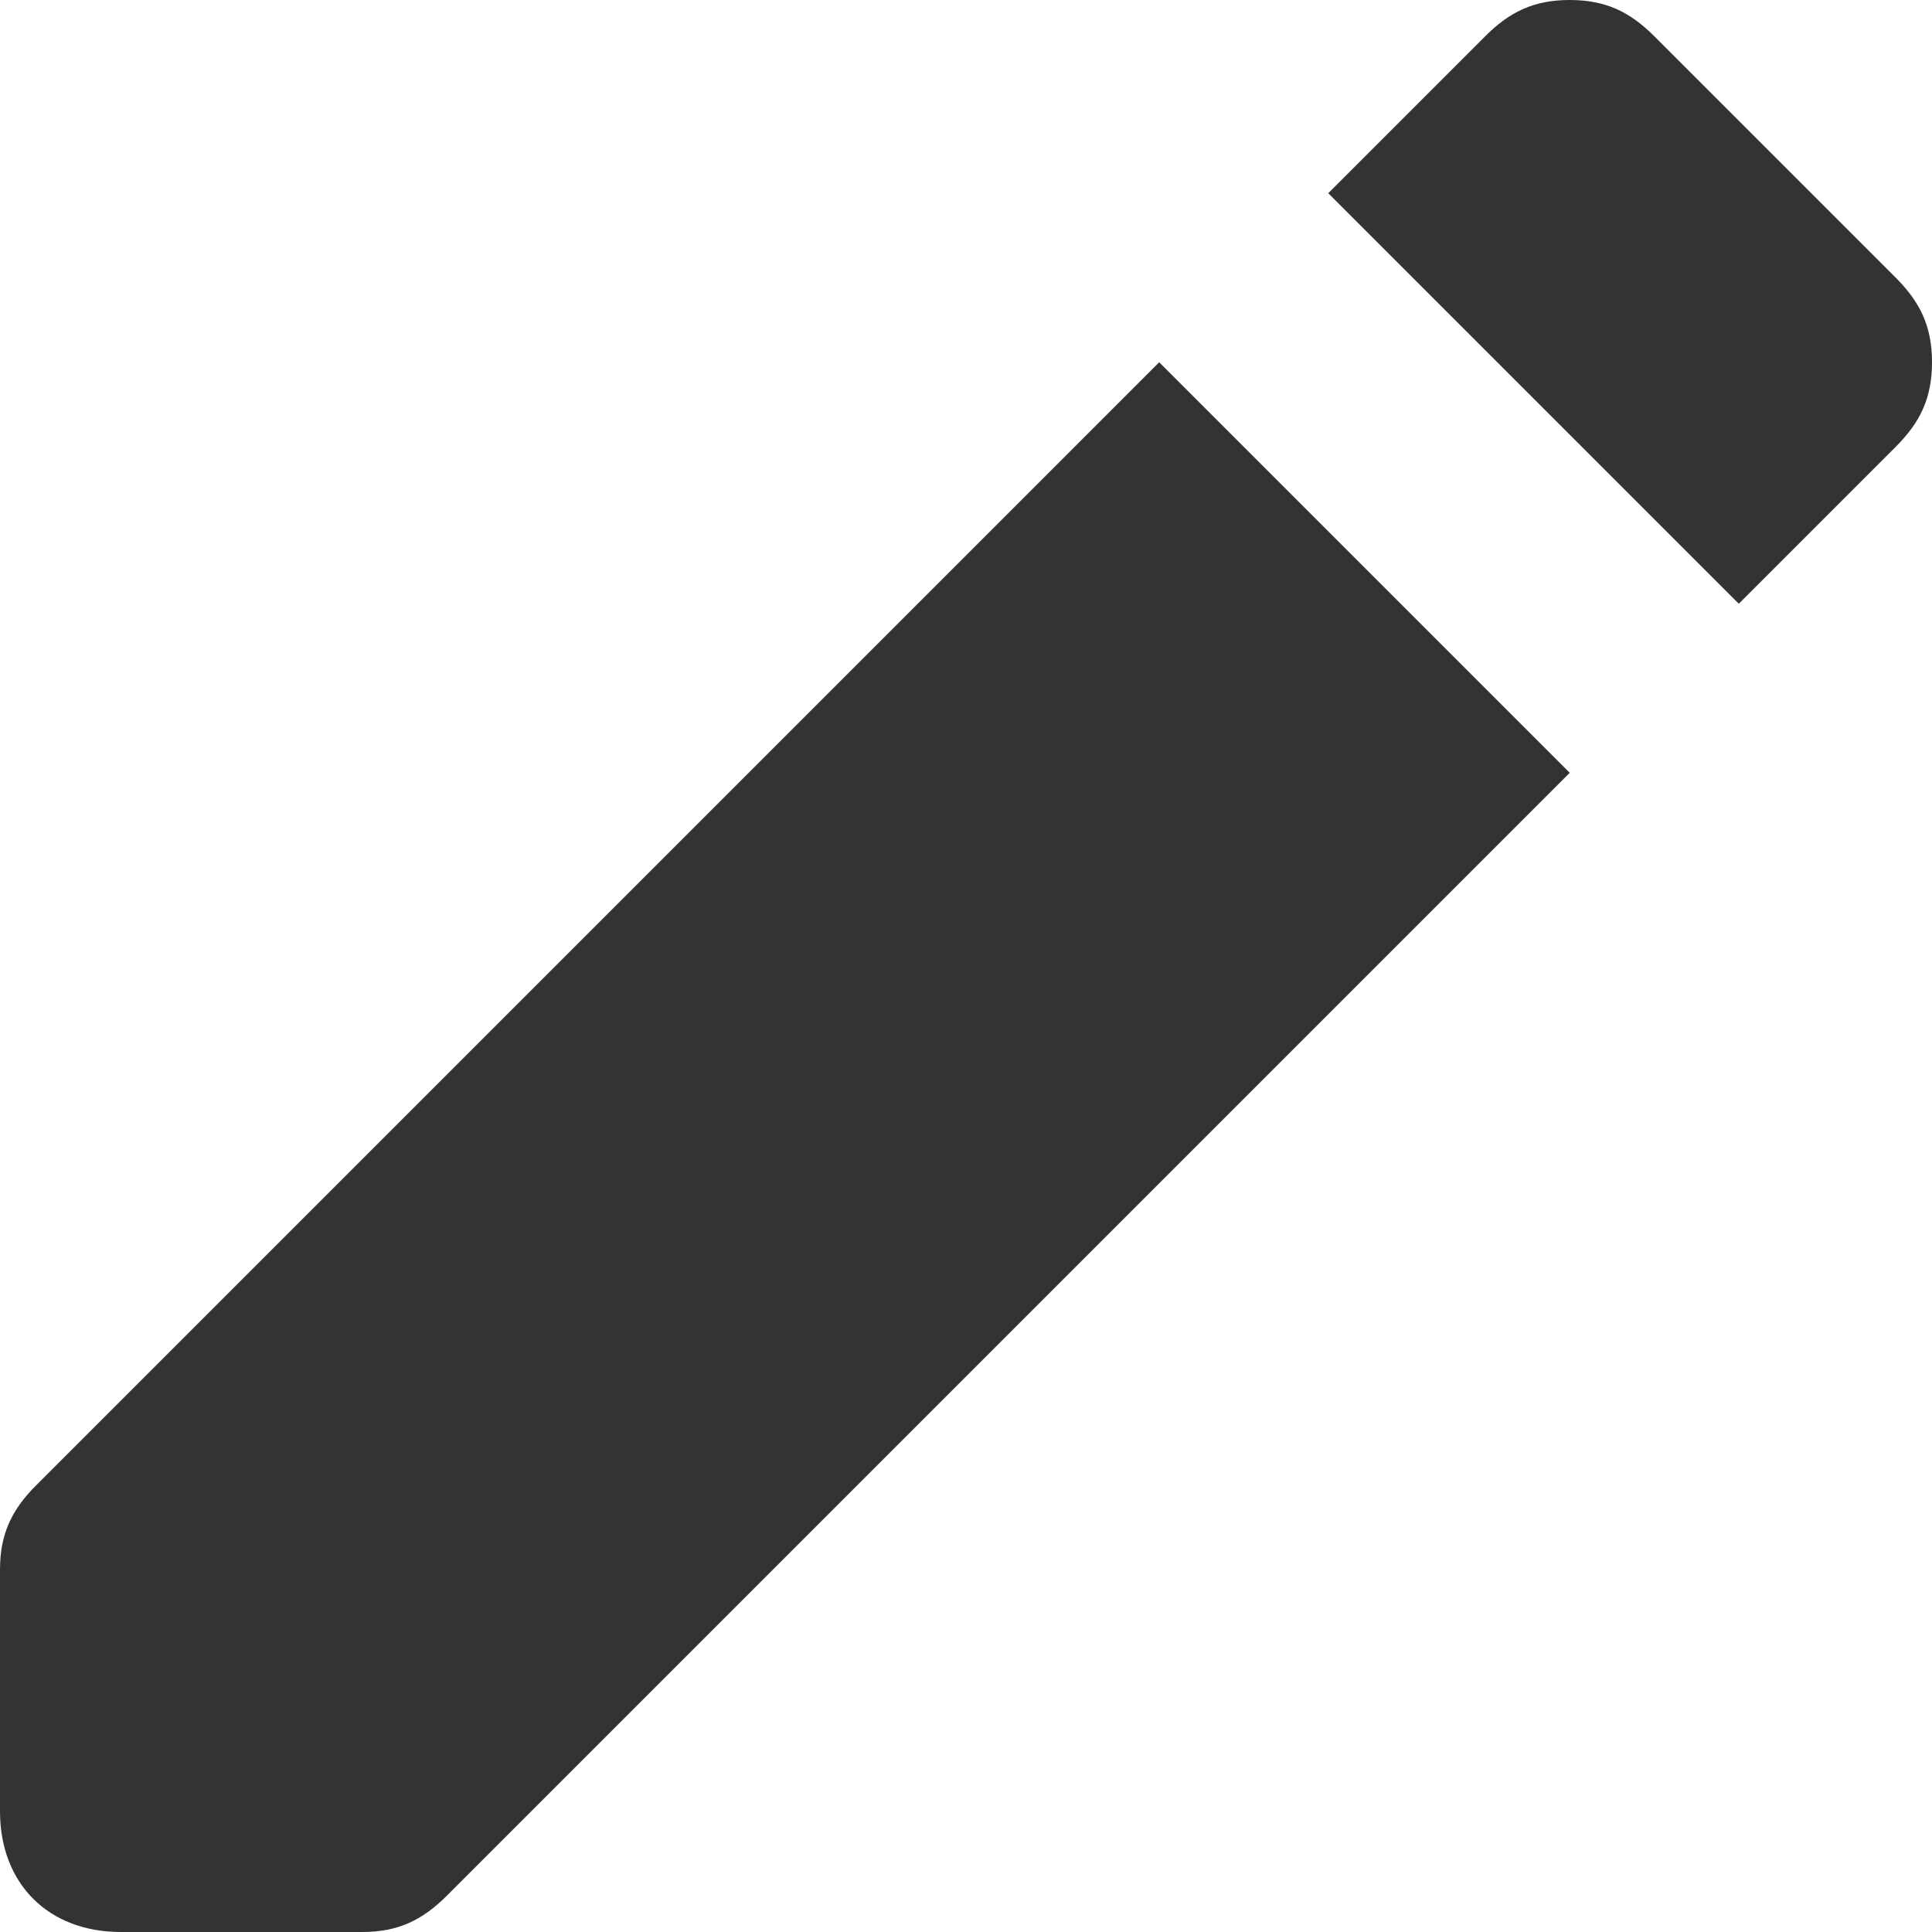
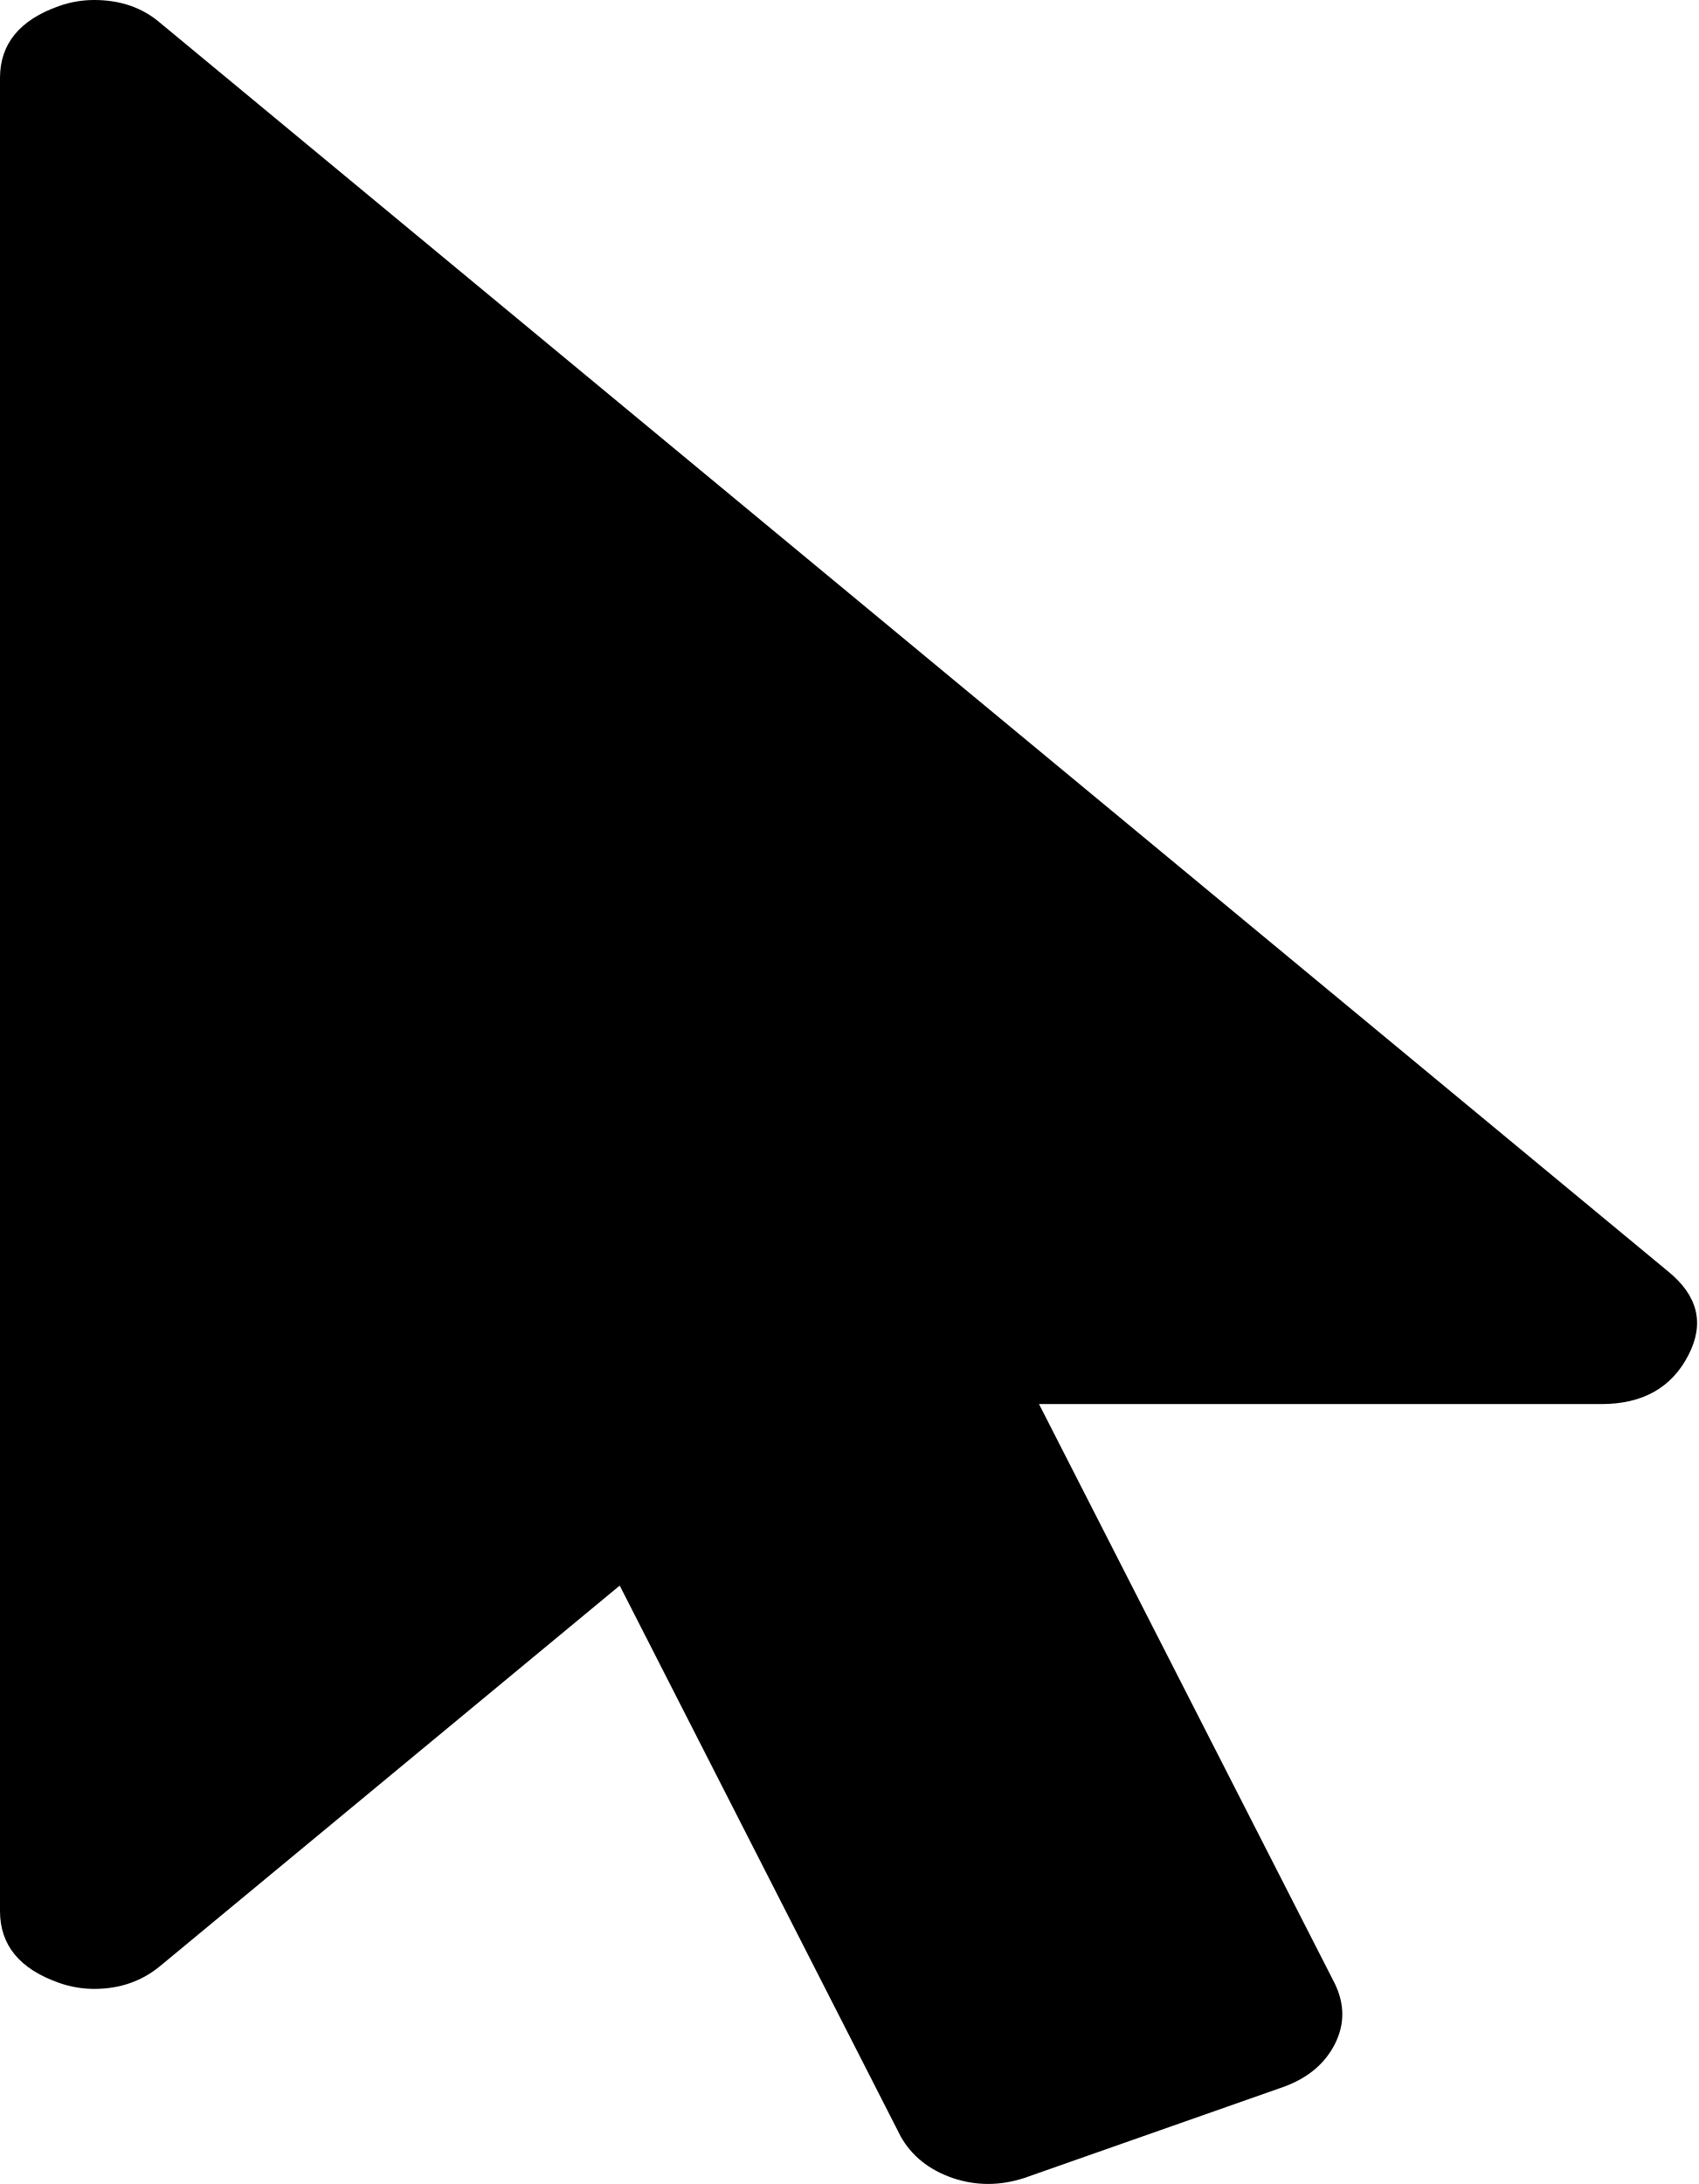
- <svg xmlns="http://www.w3.org/2000/svg" version="1.1" width="14px" height="14px">
-   <g transform="matrix(1 0 0 1 -1397 -1824 )">
-     <path d="M 13.738 2.013  C 13.912 2.188  14 2.362  14 2.625  C 14 2.888  13.912 3.062  13.738 3.237  L 12.6 4.375  L 9.625 1.4  L 10.762 0.263  C 10.938 0.087  11.113 0  11.375 0  C 11.637 0  11.812 0.087  11.988 0.263  L 13.738 2.013  Z M 0.263 10.762  L 8.4 2.625  L 11.375 5.6  L 3.237 13.738  C 3.062 13.912  2.888 14  2.625 14  L 0.875 14  C 0.35 14  0 13.65  0 13.125  L 0 11.375  C 0 11.113  0.087 10.938  0.263 10.762  Z " fill-rule="nonzero" fill="#333333" stroke="none" transform="matrix(1 0 0 1 1397 1824 )" />
+ <svg xmlns="http://www.w3.org/2000/svg" version="1.1" width="7px" height="9px">
+   <g transform="matrix(1 0 0 1 -425 -169 )">
+     <path d="M 0.661 0.095  L 6.873 5.238  C 6.998 5.339  7.026 5.454  6.958 5.585  C 6.889 5.719  6.769 5.786  6.6 5.786  L 4.282 5.786  L 5.502 8.176  C 5.542 8.26  5.542 8.342  5.502 8.422  C 5.461 8.503  5.393 8.561  5.295 8.598  L 4.222 8.975  C 4.121 9.008  4.022 9.008  3.925 8.975  C 3.828 8.941  3.757 8.884  3.712 8.804  L 2.554 6.534  L 0.661 8.101  C 0.584 8.165  0.493 8.196  0.388 8.196  C 0.34 8.196  0.291 8.188  0.243 8.171  C 0.081 8.114  0 8.016  0 7.875  L 0 0.321  C 0 0.181  0.081 0.082  0.243 0.025  C 0.291 0.008  0.34 0  0.388 0  C 0.497 0  0.588 0.032  0.661 0.095  Z " fill-rule="nonzero" fill="#000000" stroke="none" transform="matrix(1 0 0 1 425 169 )" />
  </g>
</svg>
